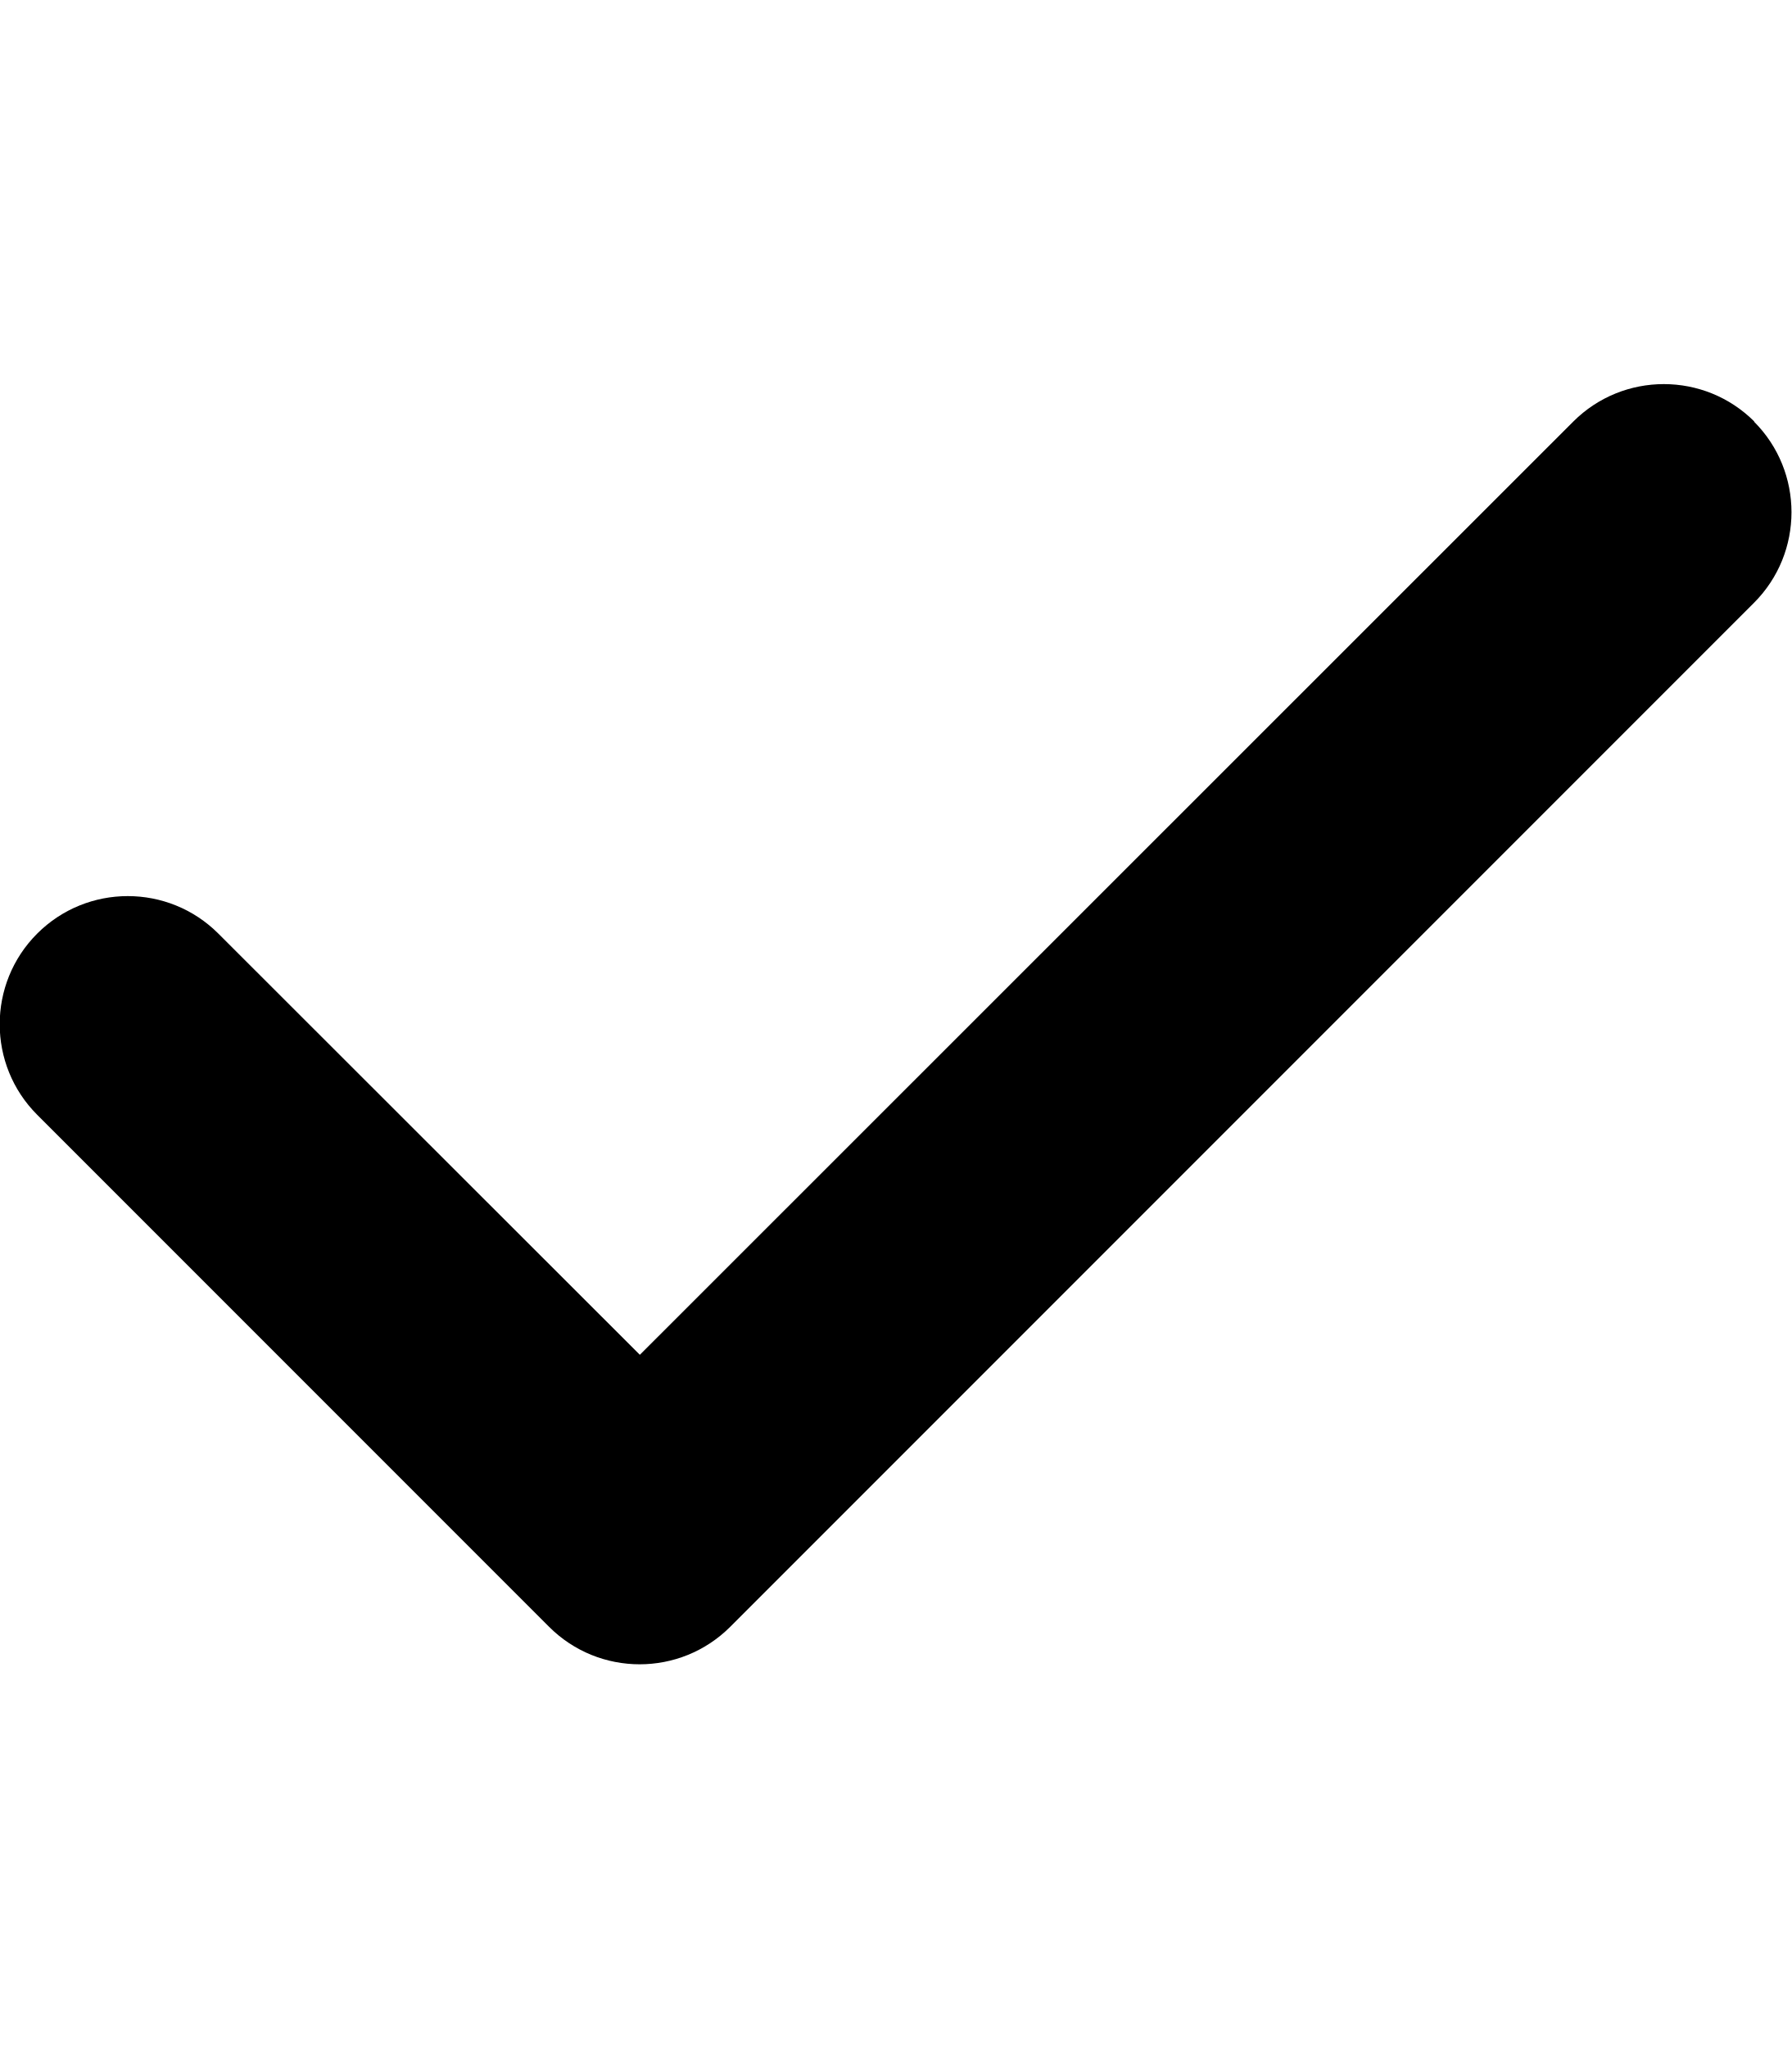
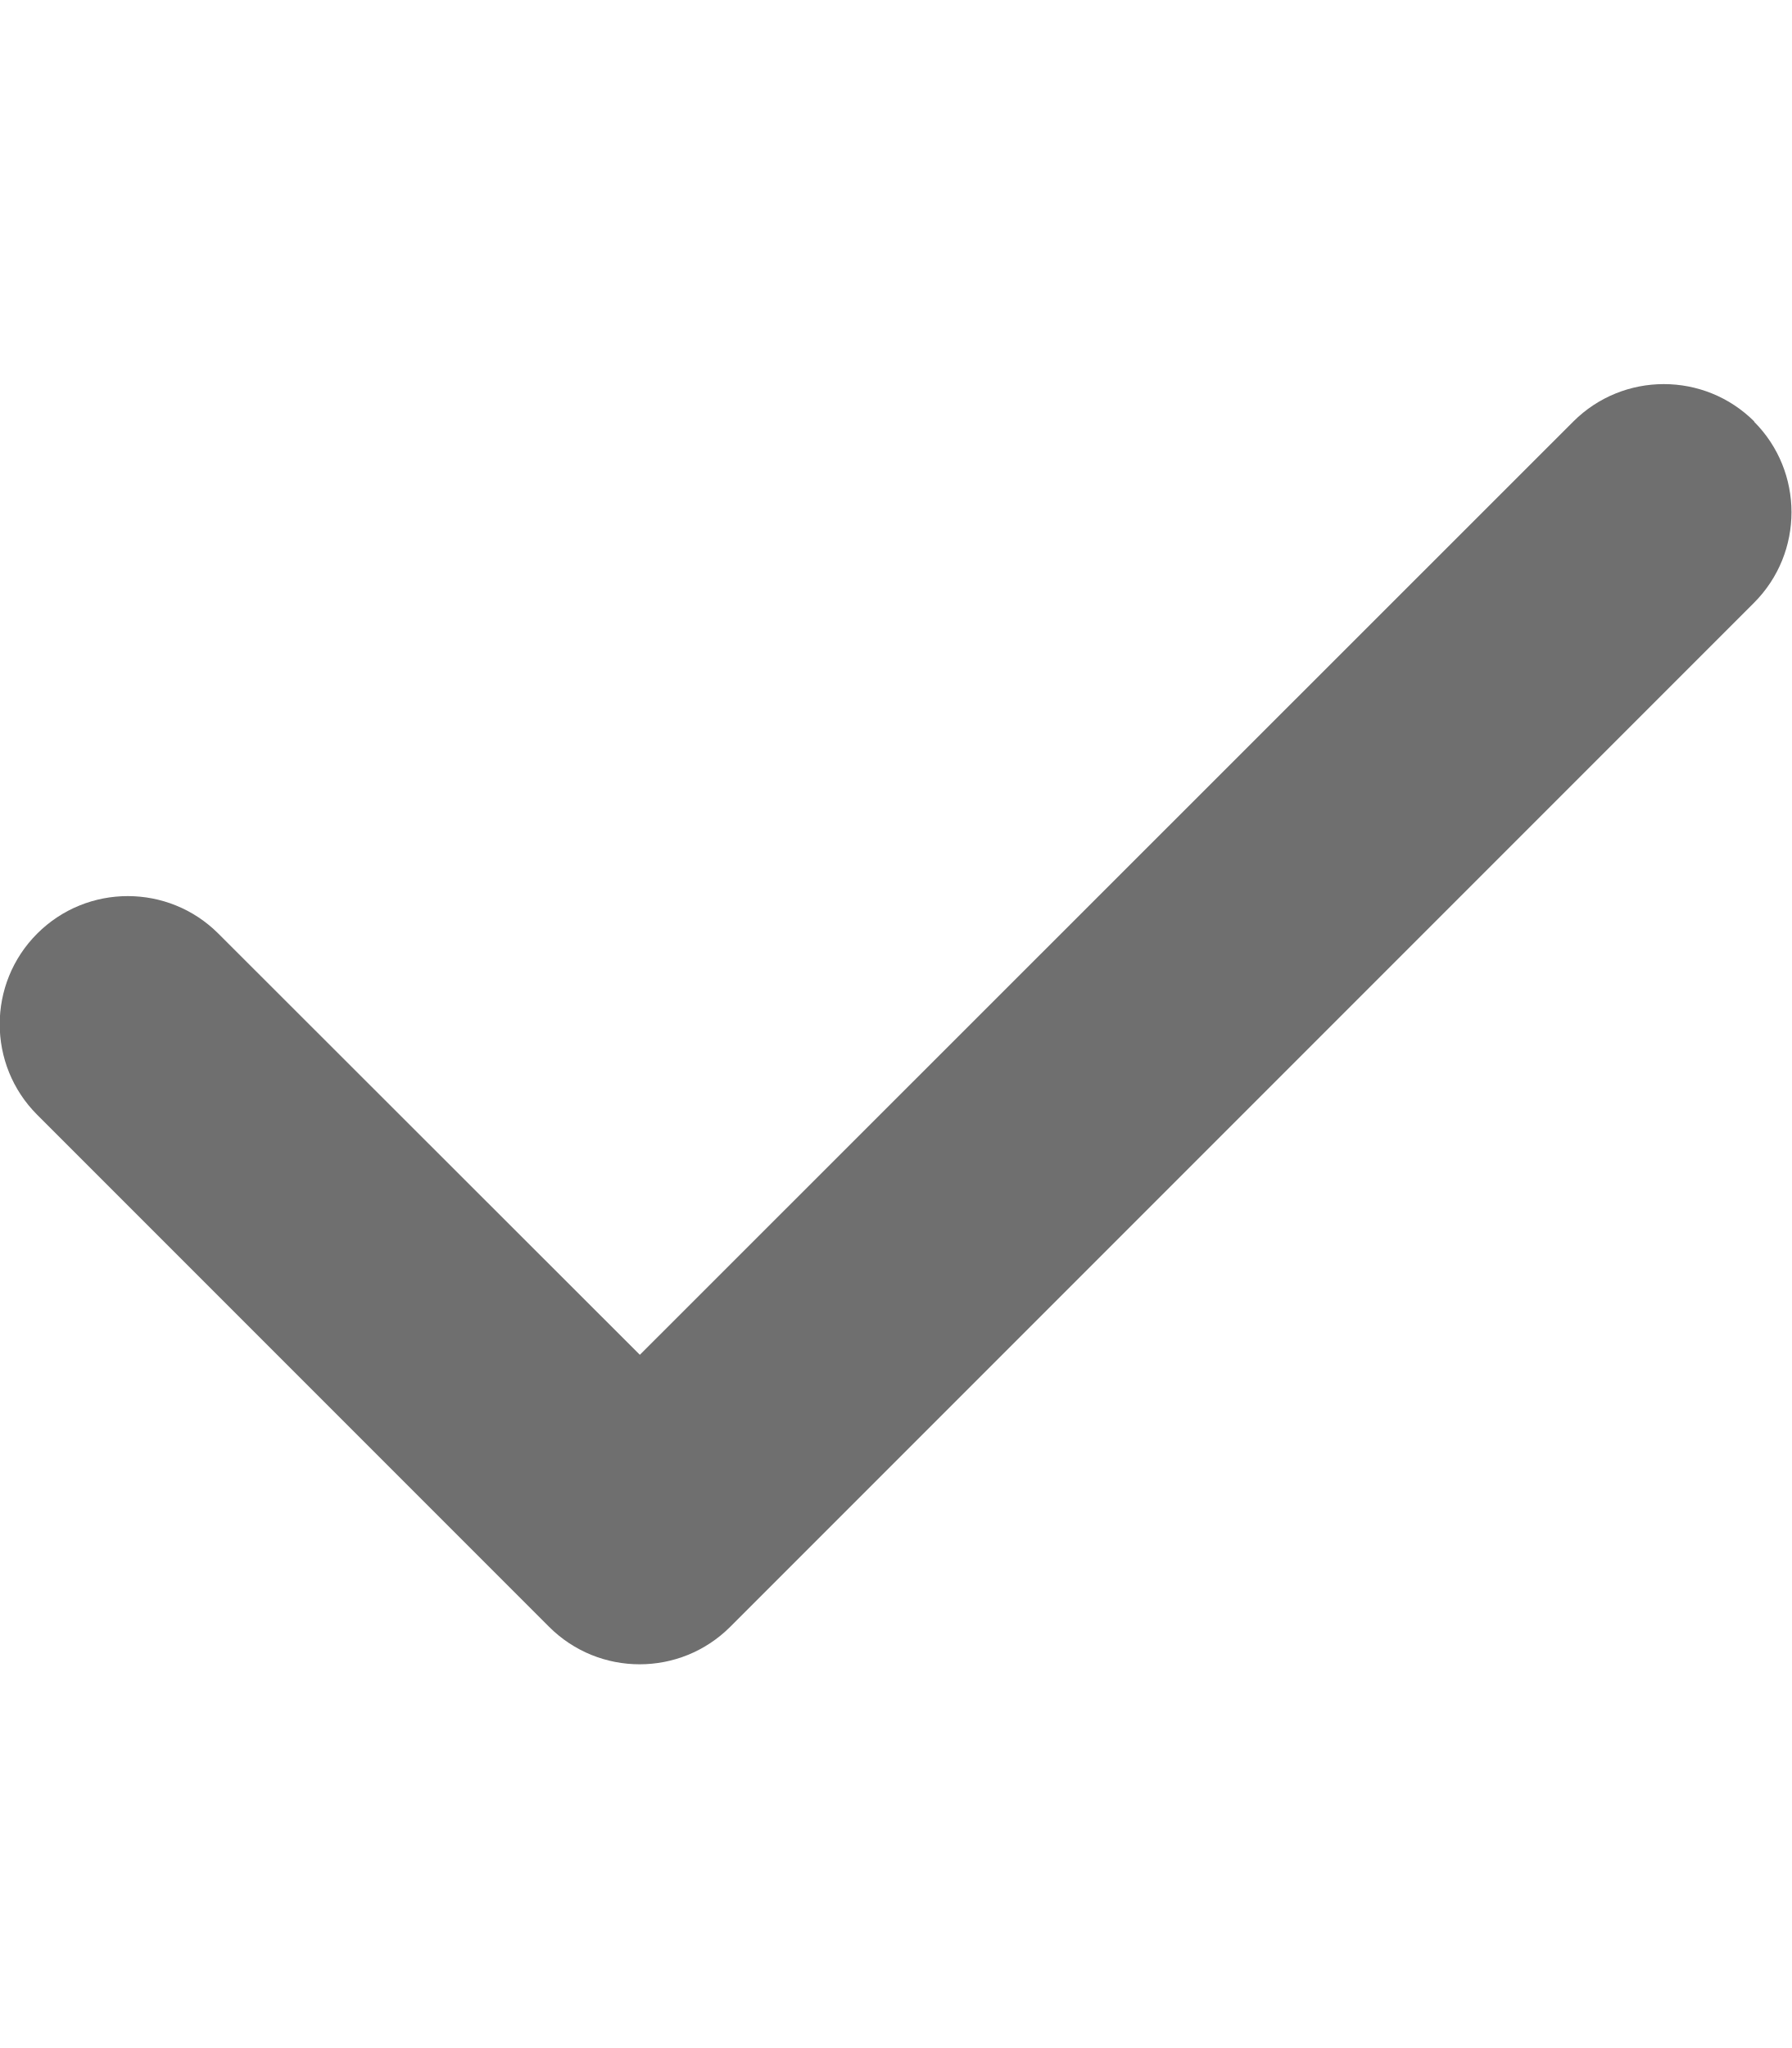
- <svg xmlns="http://www.w3.org/2000/svg" height="16" width="14" viewBox="0 0 448 512">
+ <svg xmlns="http://www.w3.org/2000/svg" height="16" width="14" viewBox="0 0 448 512" fill="#6f6f6f">
  <path d="M438.6 105.4c12.5 12.5 12.5 32.8 0 45.3l-256 256c-12.5 12.5-32.8 12.5-45.3 0l-128-128c-12.5-12.5-12.5-32.8 0-45.3s32.8-12.5 45.3 0L160 338.7 393.4 105.4c12.5-12.5 32.8-12.5 45.3 0z" />
</svg>
